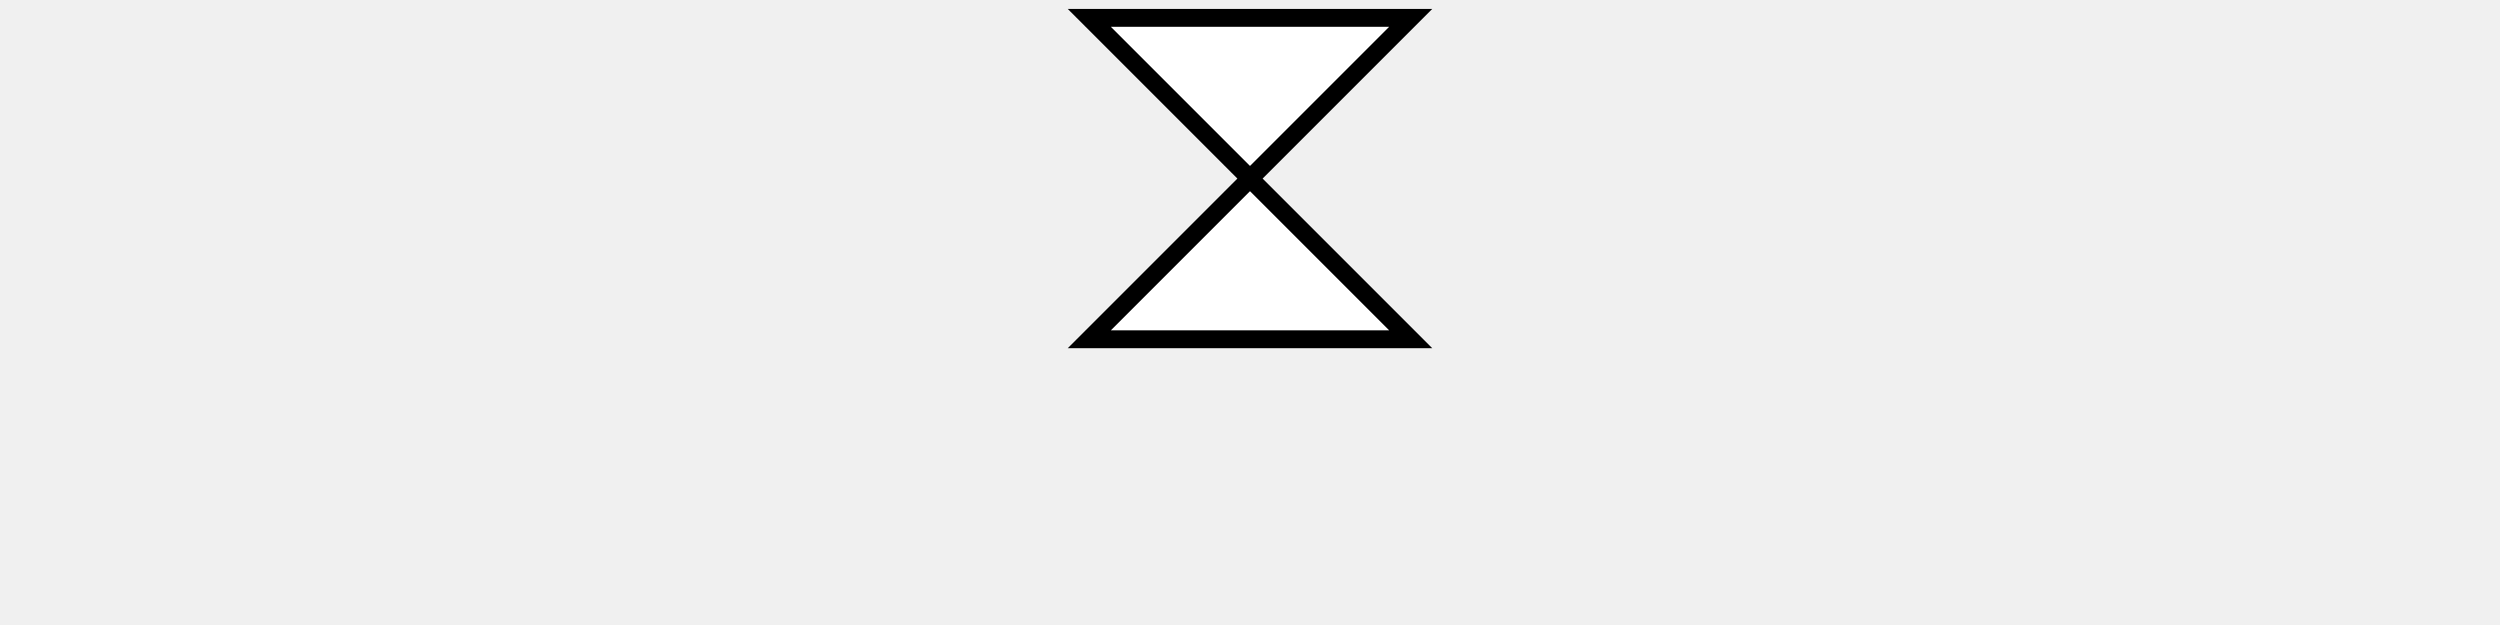
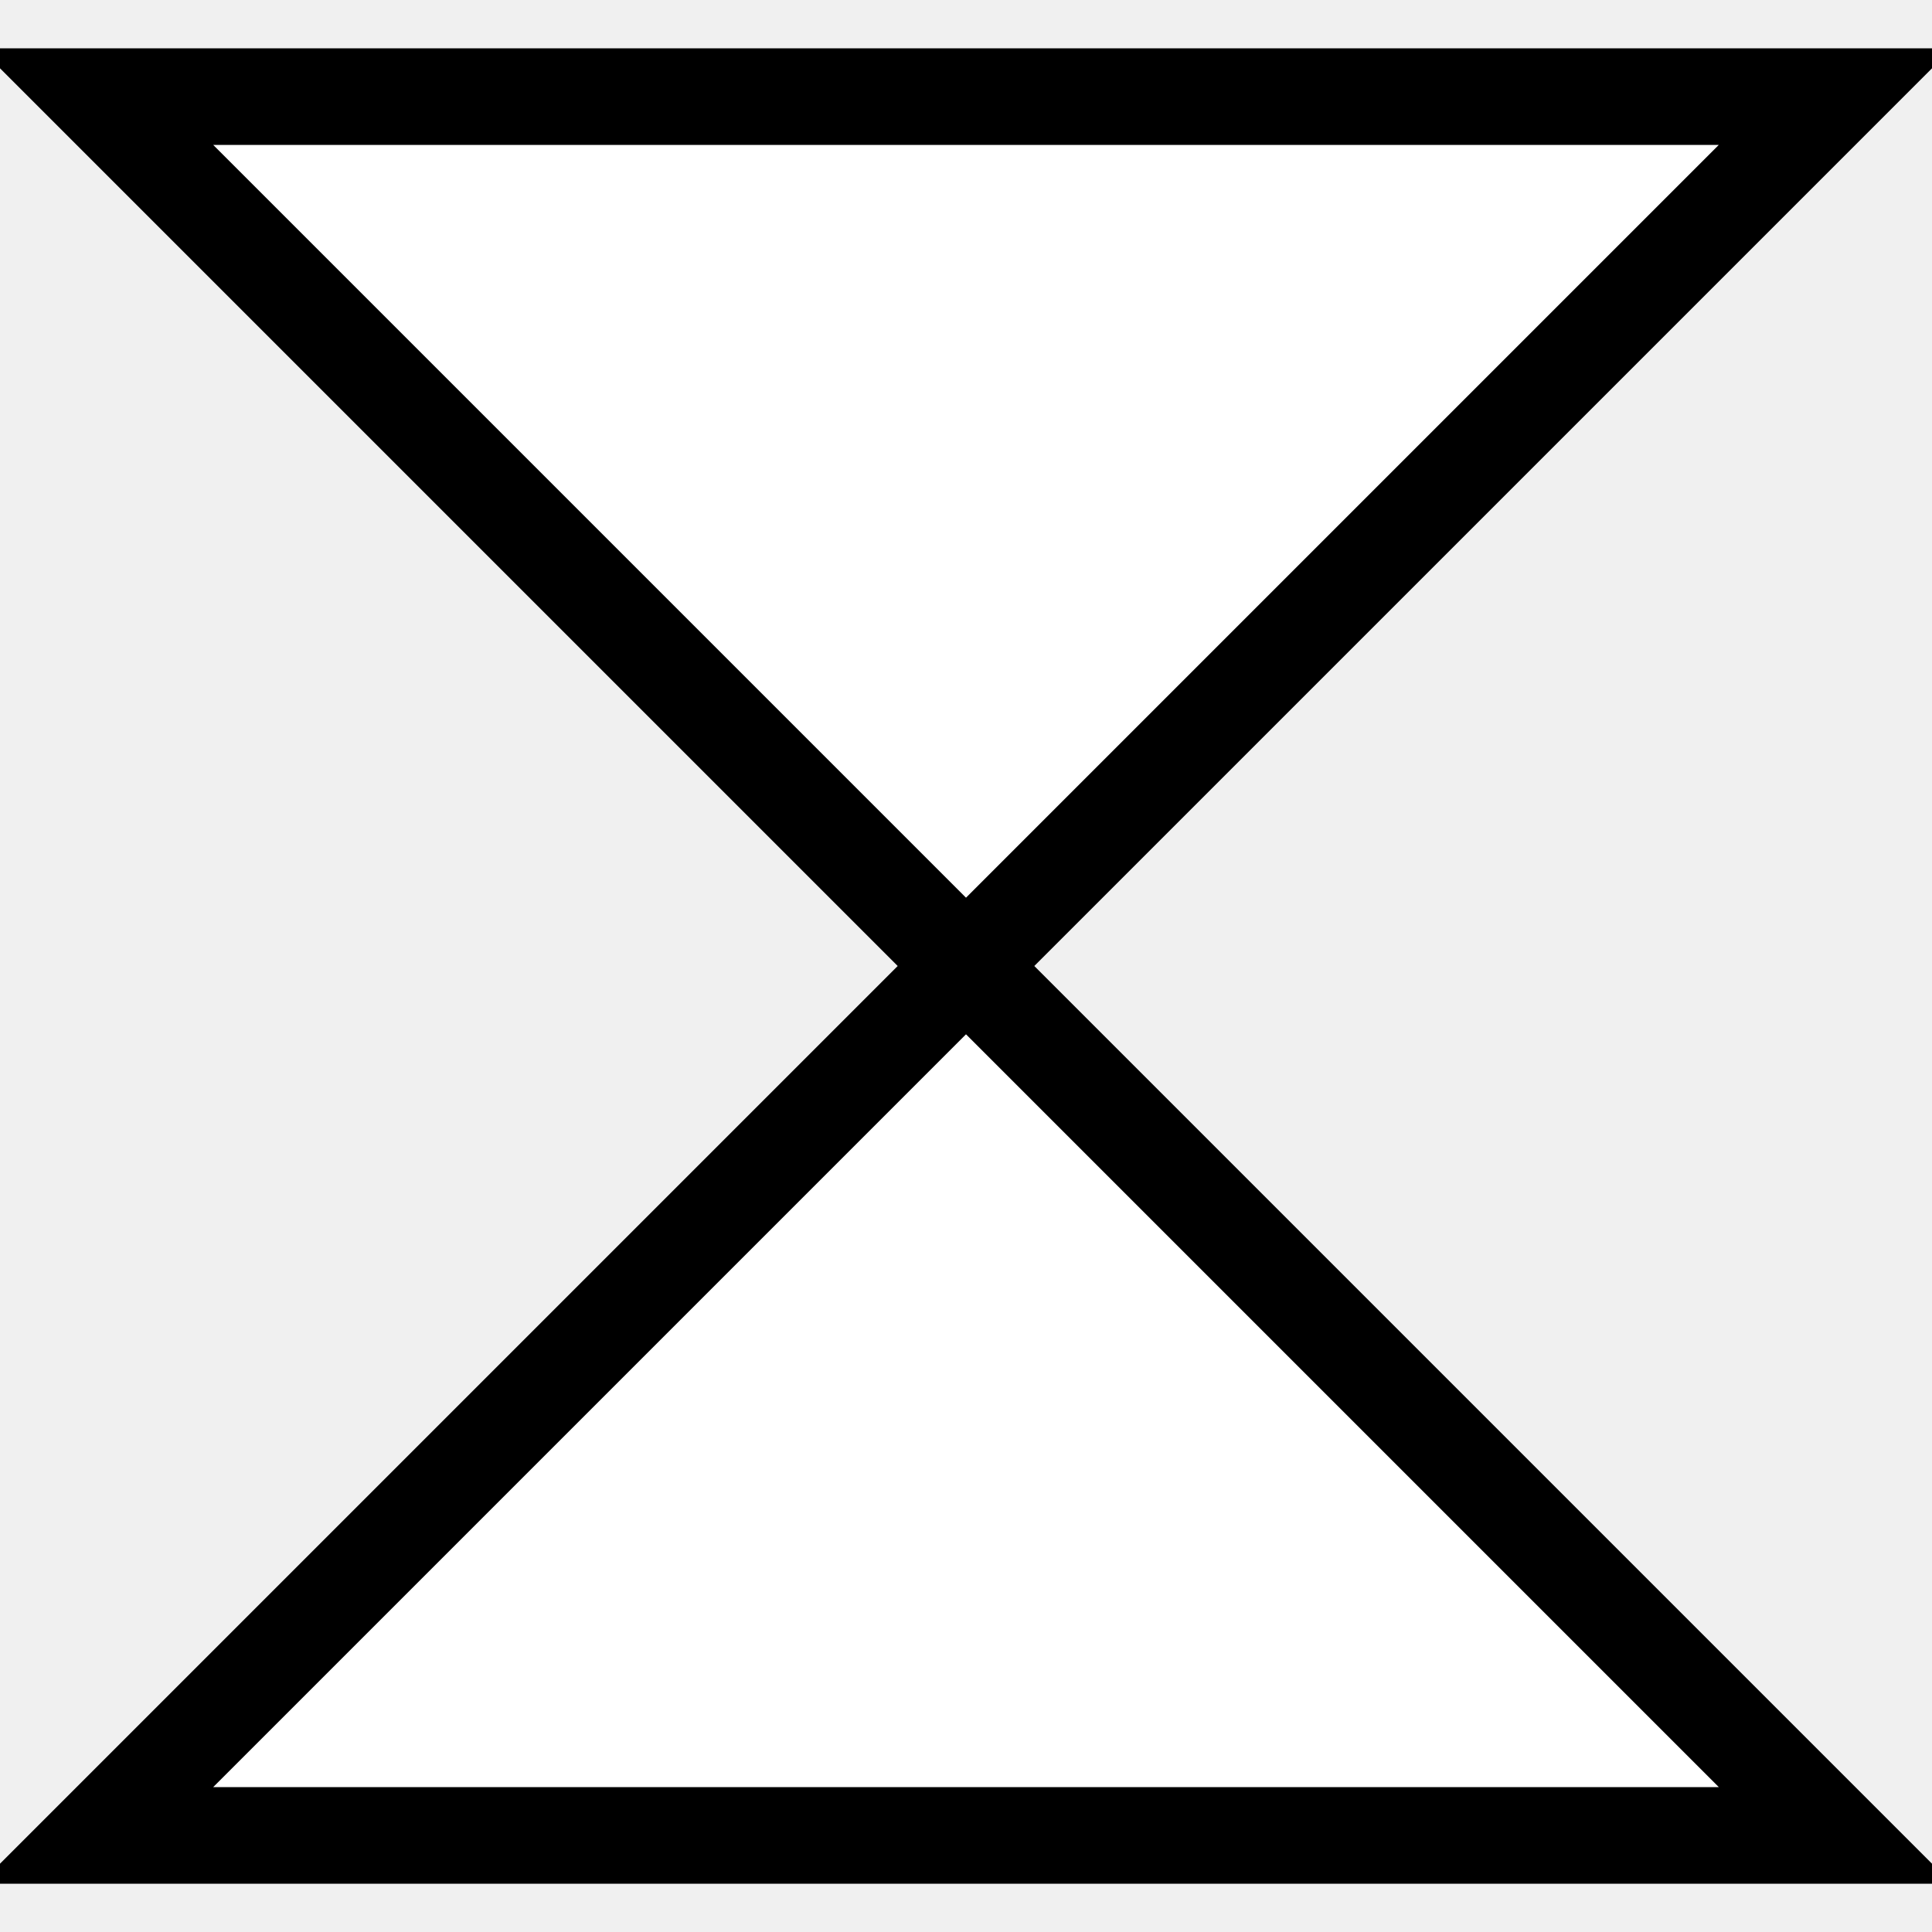
- <svg xmlns="http://www.w3.org/2000/svg" width="140" height="35" id="svg2" version="1.1">
+ <svg xmlns="http://www.w3.org/2000/svg" width="20" height="20" id="svg2" version="1.1">
  <defs id="defs4">
    <linearGradient id="linearGradient3789">
      <stop style="stop-color:#000005;stop-opacity:1;" offset="0" id="stop3791" />
      <stop style="stop-color:white;stop-opacity:0;" offset="1" id="stop3793" />
    </linearGradient>
    <linearGradient id="linearGradient3786">
      <stop style="stop-color:#000000;stop-opacity:0;" offset="0" id="stop3788" />
      <stop id="stop3794" offset="1" style="stop-color:#919cd7;stop-opacity:1;" />
    </linearGradient>
  </defs>
-   <g id="layer1" transform="translate(0,-1017.362)">
-     <path style="fill:white;fill-opacity:1;stroke:black;stroke-width:1px;stroke-linecap:butt;stroke-linejoin:miter;stroke-opacity:1" d="M 1,1 L 19,1 L 10,10 L 19,19 L 1,19 L 10,10 z" id="papyrusPath" transform="translate(60,1017.362)" />
-     <rect style="fill:none;stroke:none" id="PapyrusLabel" width="140" height="15" x="0" y="20" transform="translate(-10,1025.398)" />
+   <g id="layer1" transform="translate(0,-1032.362)">
+     <path style="fill:white;fill-opacity:1;stroke:black;stroke-width:1px;stroke-linecap:butt;stroke-linejoin:miter;stroke-opacity:1" d="M 1,1 L 19,1 L 10,10 L 19,19 L 1,19 L 10,10 z" id="PapyrusPath" transform="translate(7.1428571e-8,1032.362)" />
  </g>
</svg>
